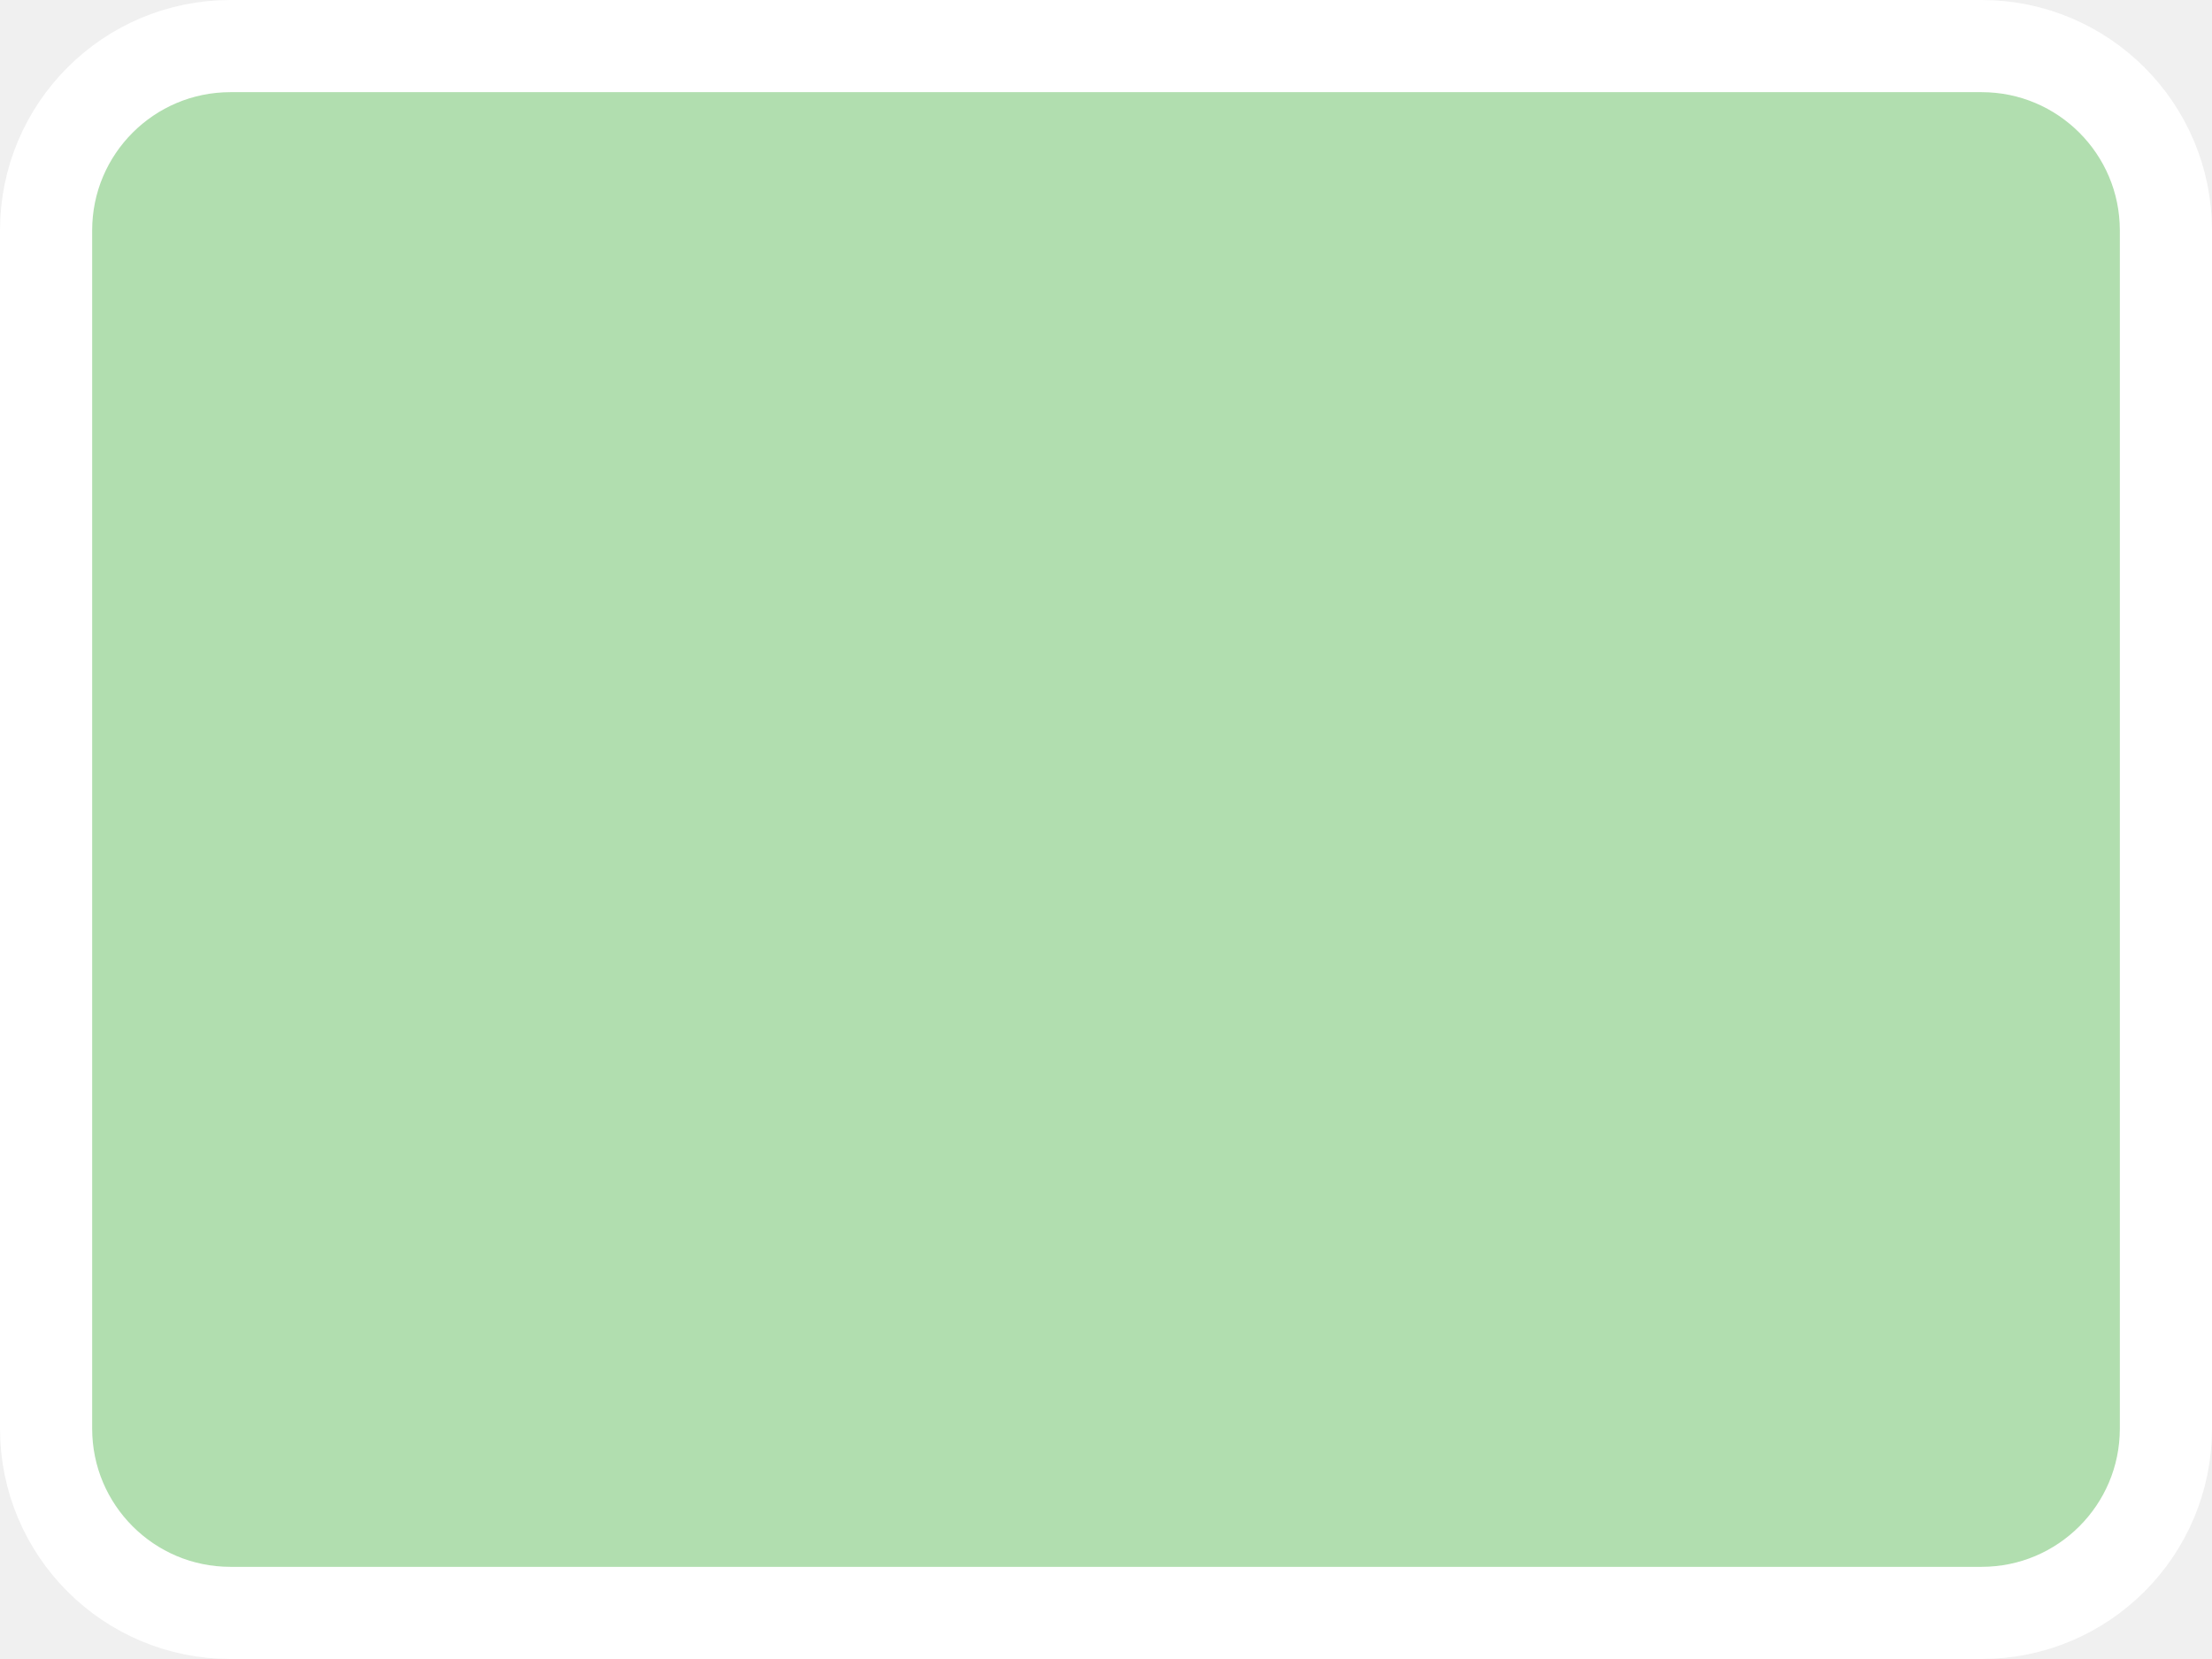
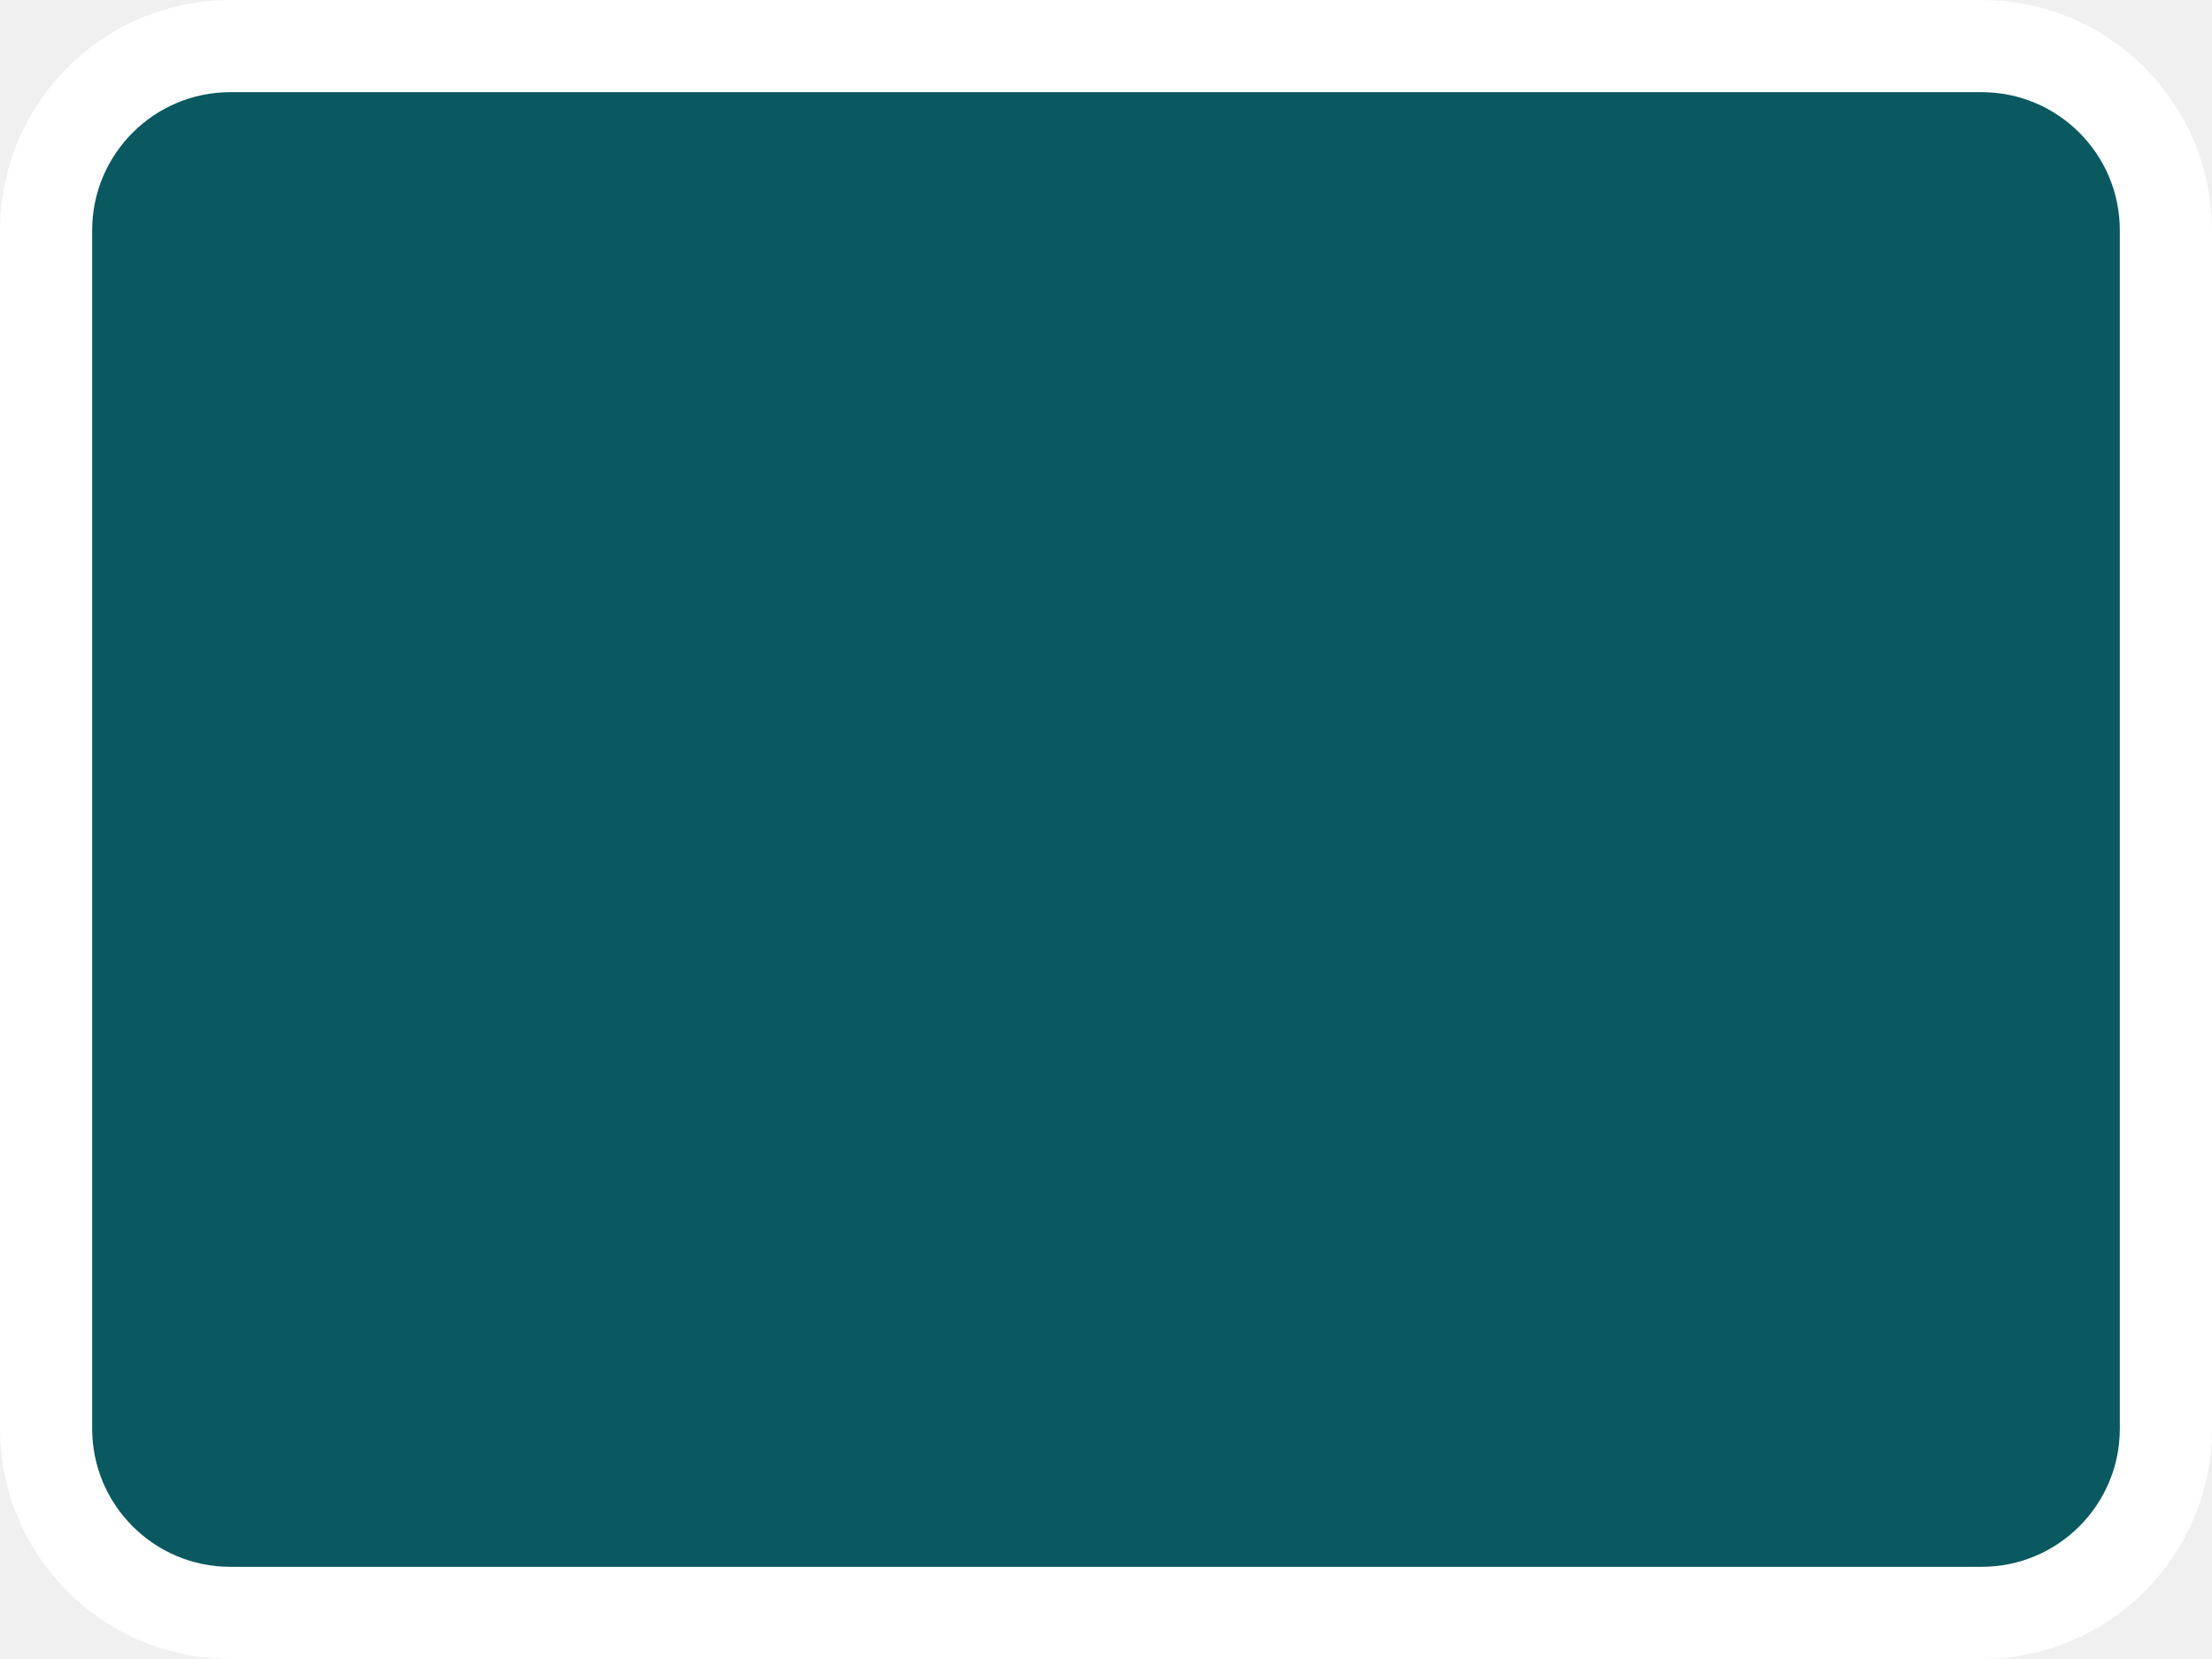
<svg xmlns="http://www.w3.org/2000/svg" width="24" height="18" viewBox="0 0 24 18">
-   <rect x="0.5" y="0.5" width="23" height="17" rx="2" ry="2" fill="#B1DEAF" stroke="#FFFFFF" stroke-width="1" />
+   <rect x="0.5" y="0.5" width="23" height="17" rx="2" ry="2" fill="#0A5961" stroke="#FFFFFF" stroke-width="1" />
</svg>
